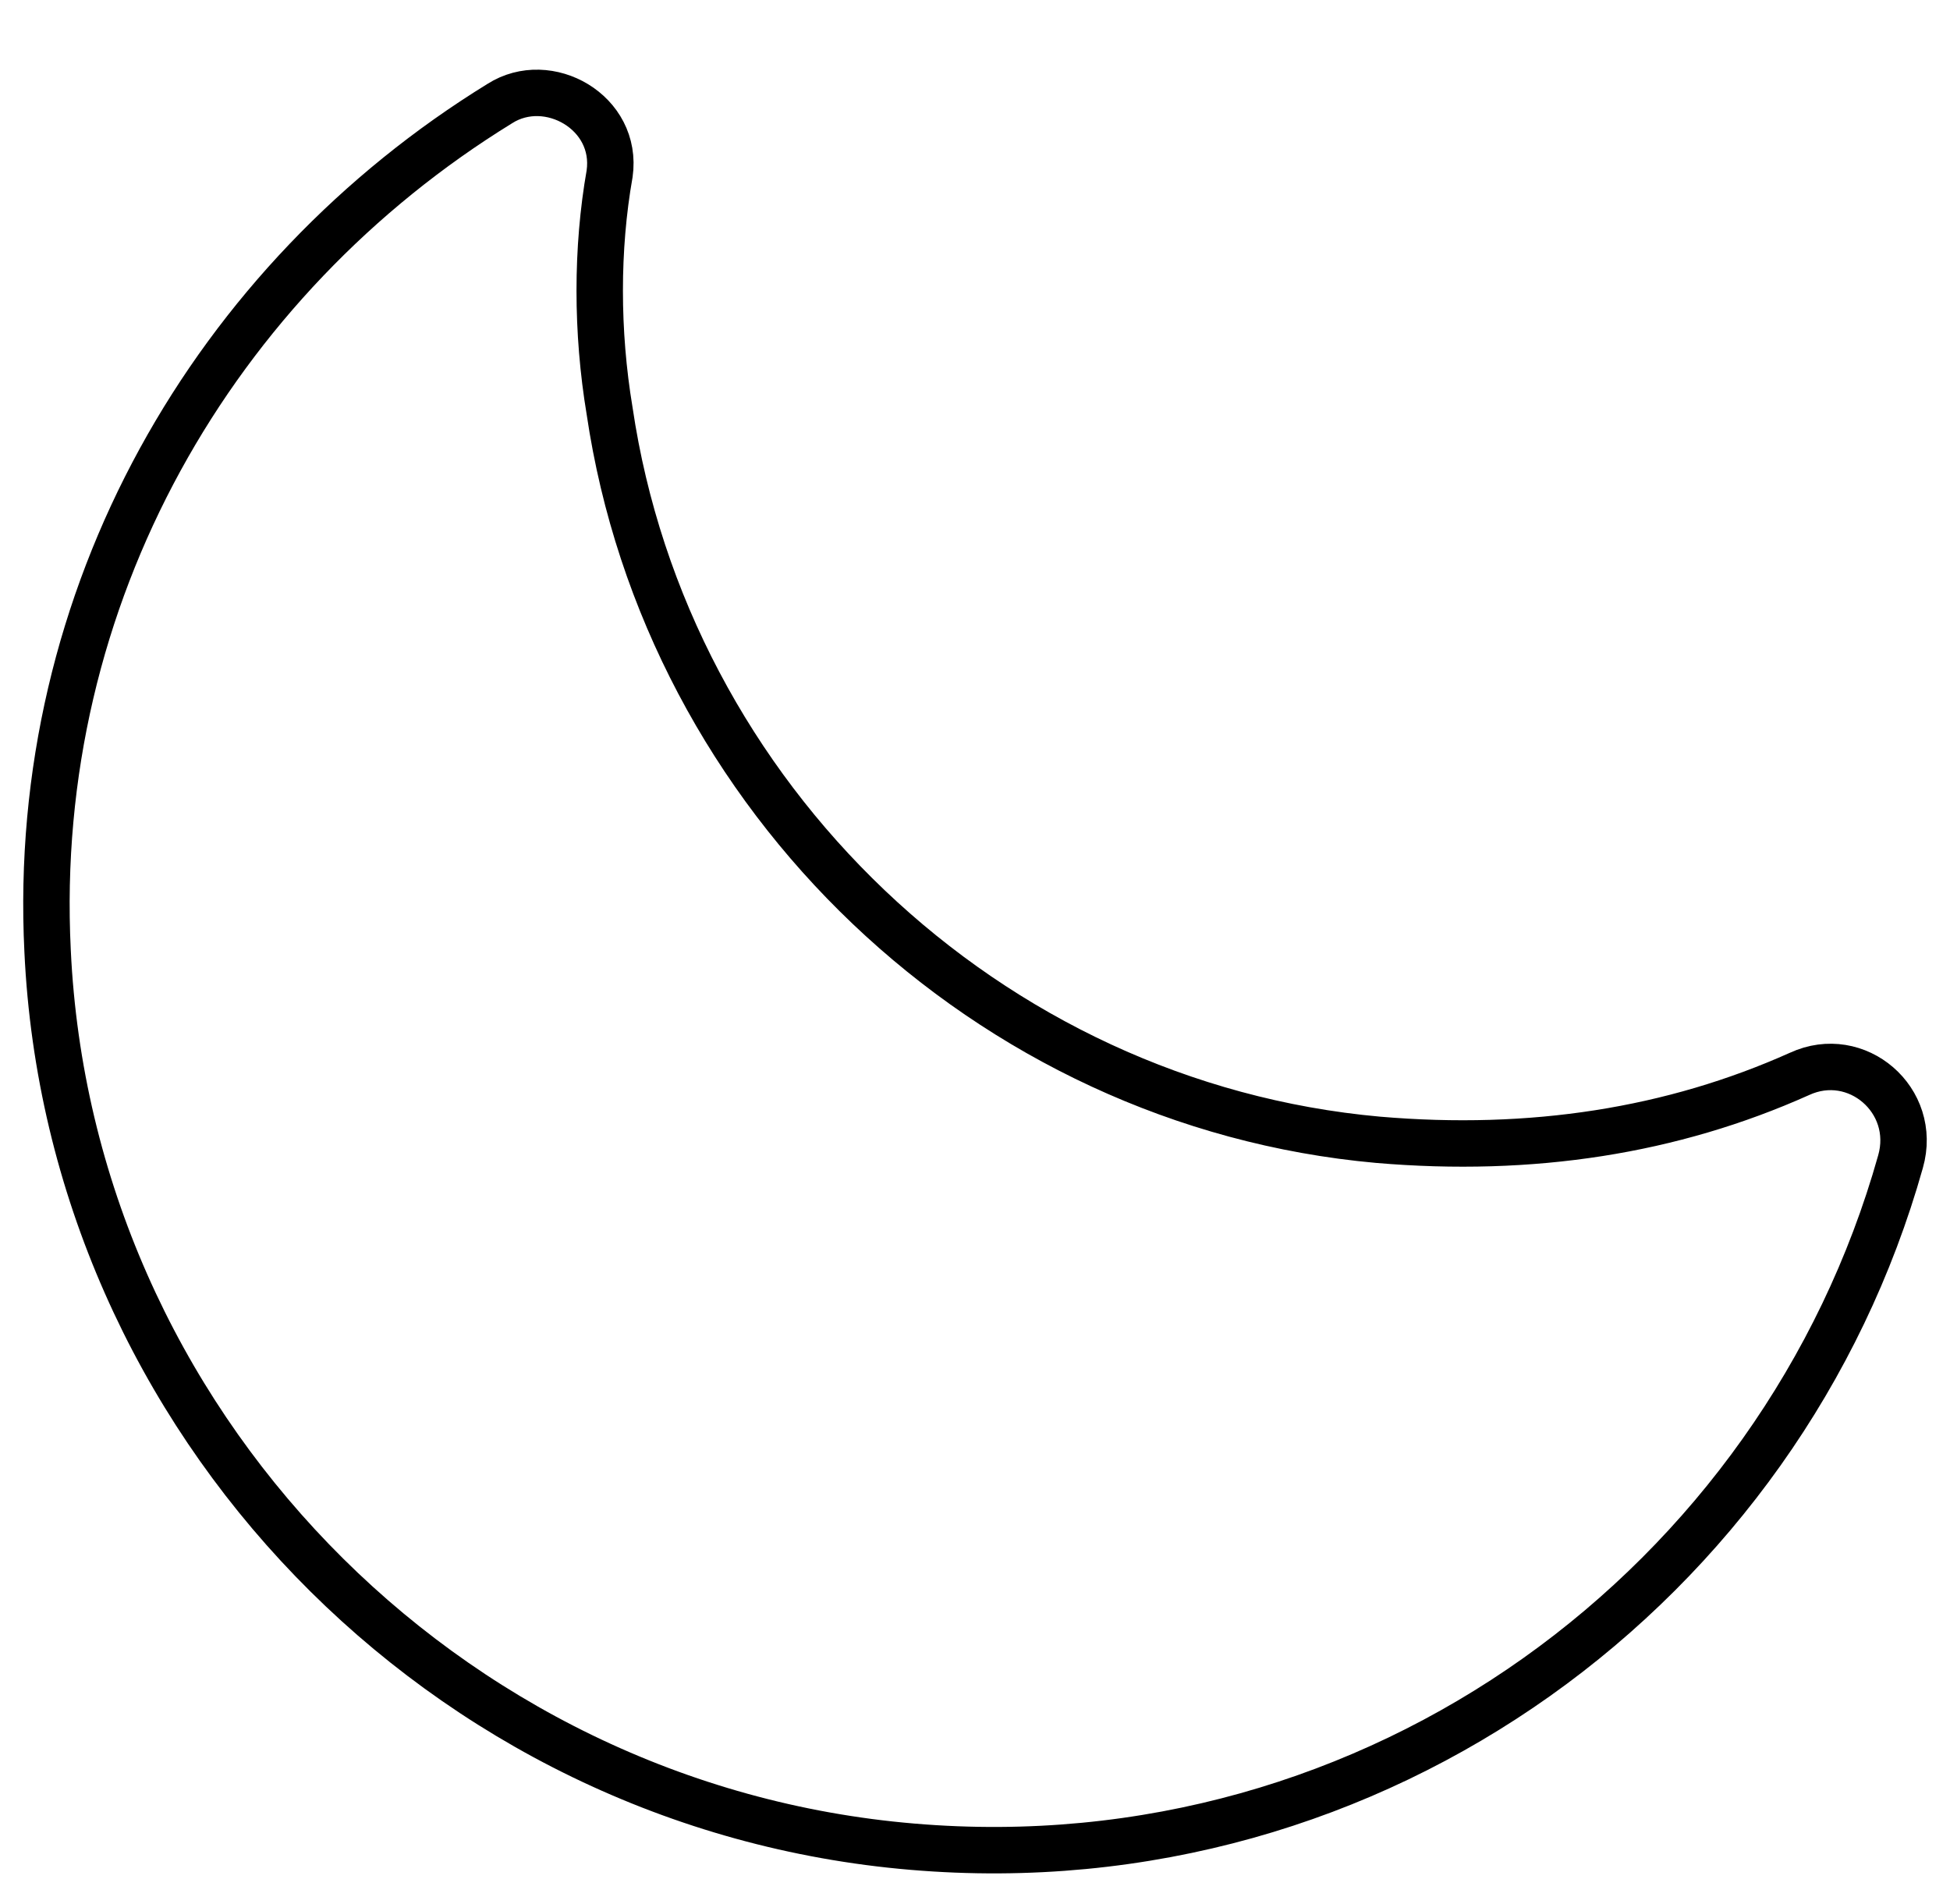
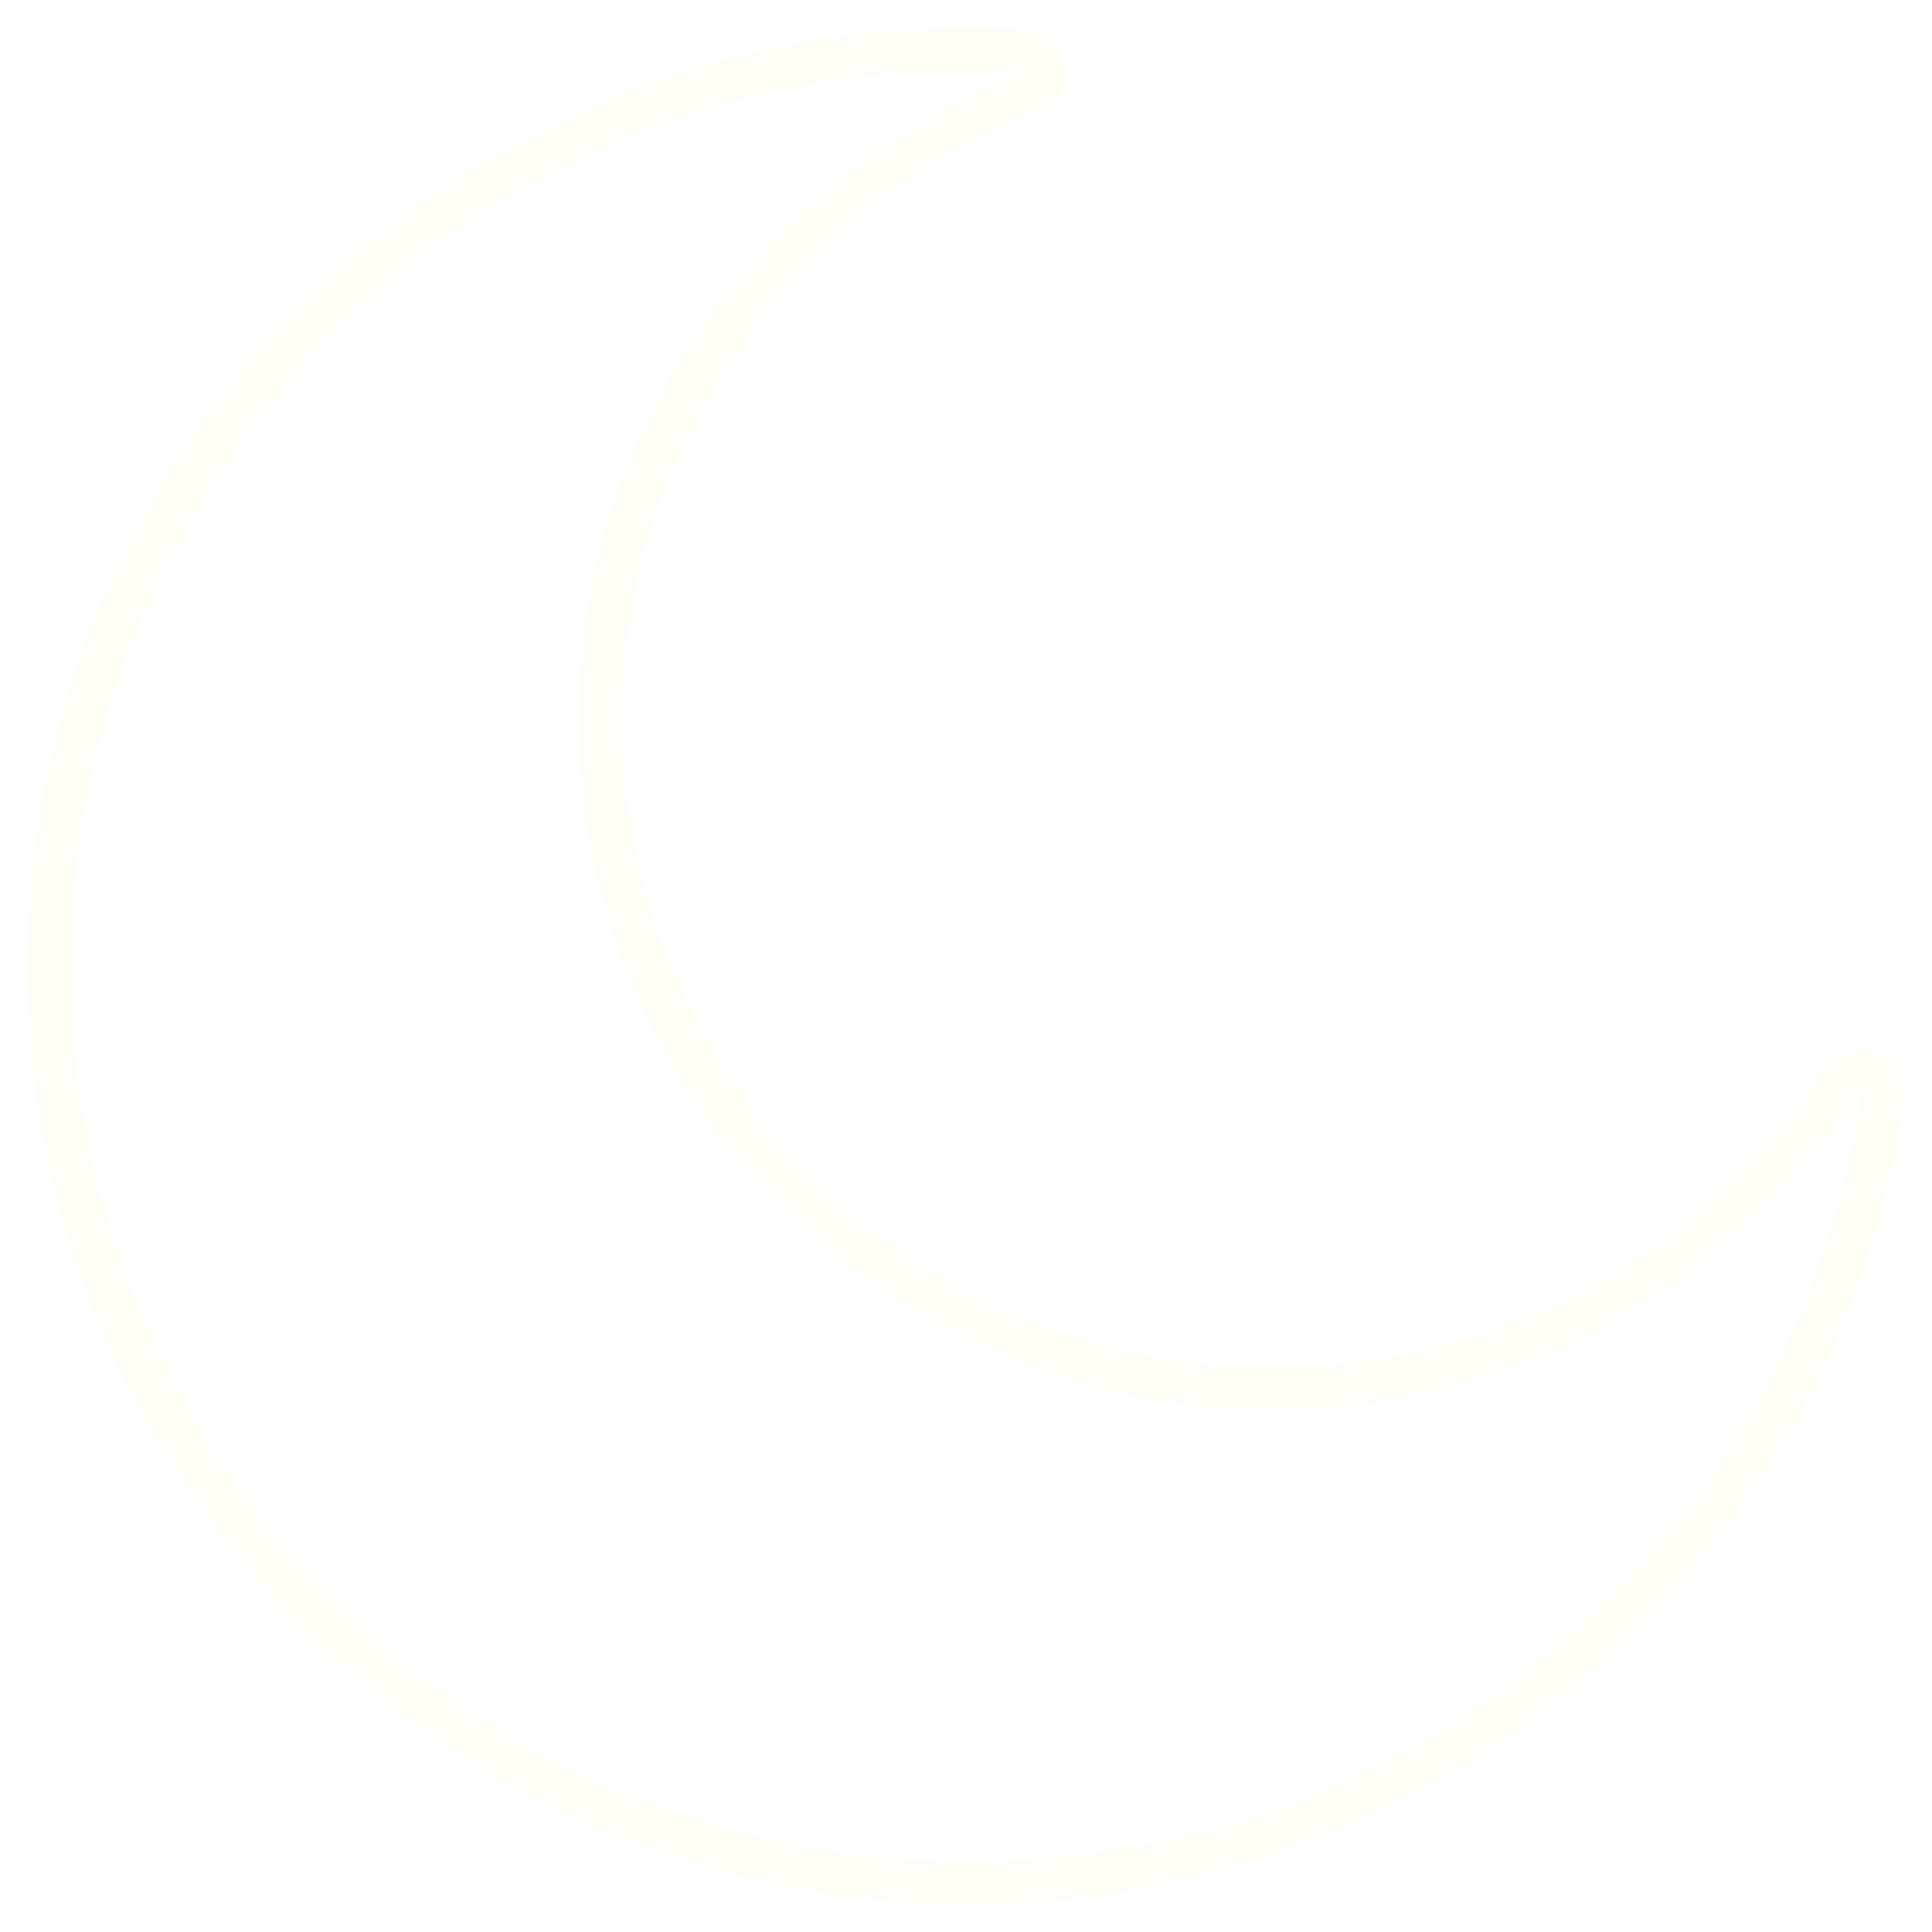
- <svg xmlns="http://www.w3.org/2000/svg" width="42" height="41" viewBox="0 0 42 41" fill="none">
-   <path d="M29.68 24.549C21.263 23.792 14.36 17.172 13.13 8.85C12.846 7.147 12.846 5.35 13.13 3.743C13.319 2.419 11.806 1.568 10.766 2.23C4.619 6.012 0.647 12.822 1.025 20.482C1.498 30.601 9.536 38.923 19.655 39.775C29.68 40.626 38.381 34.1 40.934 25.021C41.312 23.697 39.989 22.562 38.759 23.13C36.017 24.359 32.99 24.832 29.68 24.549Z" stroke="black" stroke-linecap="round" stroke-linejoin="round" />
+ <svg xmlns="http://www.w3.org/2000/svg" width="42" height="42" viewBox="0 0 42 42" fill="none">
+   <path d="M13.12 15.632C13.12 9.499 16.946 4.255 22.353 2.137L22.304 2.012C16.847 4.15 12.984 9.442 12.984 15.632H13.12ZM27.687 30.13C19.642 30.13 13.12 23.639 13.12 15.632H12.984C12.984 23.713 19.567 30.264 27.687 30.264V30.13ZM39.928 23.495C37.333 27.487 32.82 30.13 27.687 30.13V30.264C32.868 30.264 37.423 27.597 40.041 23.568L39.928 23.495ZM40.86 23.8C39.493 33.446 31.165 40.865 21.096 40.865V41C31.233 41 39.618 33.53 40.994 23.819L40.86 23.8ZM21.096 40.865C10.072 40.865 1.135 31.971 1.135 21H1C1 32.046 9.997 41 21.096 41V40.865ZM1.135 21C1.135 10.029 10.072 1.135 21.096 1.135V1C9.997 1 1 9.954 1 21H1.135ZM21.096 1.135C21.479 1.135 21.86 1.145 22.238 1.167L22.245 1.032C21.865 1.011 21.482 1 21.096 1V1.135ZM40.041 23.568C40.163 23.38 40.384 23.327 40.57 23.38C40.755 23.433 40.891 23.585 40.86 23.8L40.994 23.819C41.036 23.522 40.842 23.318 40.608 23.251C40.375 23.184 40.088 23.248 39.928 23.495L40.041 23.568ZM22.353 2.137C22.628 2.03 22.748 1.762 22.729 1.521C22.709 1.28 22.547 1.049 22.245 1.032L22.238 1.167C22.456 1.179 22.579 1.341 22.594 1.532C22.609 1.725 22.513 1.93 22.304 2.012L22.353 2.137Z" fill="#FDFFF6" />
+   <path d="M39.984 23.531L39.928 23.495M39.928 23.495C37.333 27.487 32.82 30.13 27.687 30.13M39.928 23.495L40.041 23.568M39.928 23.495C40.088 23.248 40.375 23.184 40.608 23.251C40.842 23.318 41.036 23.522 40.994 23.819M40.927 23.809L40.994 23.819M40.994 23.819C39.618 33.53 31.233 41 21.096 41M40.994 23.819L40.86 23.8M22.328 2.075L22.304 2.012M22.304 2.012L22.353 2.137M22.304 2.012C16.847 4.15 12.984 9.442 12.984 15.632M22.304 2.012C22.513 1.93 22.609 1.725 22.594 1.532C22.579 1.341 22.456 1.179 22.238 1.167M13.12 15.632C13.12 9.499 16.946 4.255 22.353 2.137M13.12 15.632H12.984M13.12 15.632C13.12 23.639 19.642 30.13 27.687 30.13M22.353 2.137C22.628 2.03 22.748 1.762 22.729 1.521C22.709 1.28 22.547 1.049 22.245 1.032M12.984 15.632C12.984 23.713 19.567 30.264 27.687 30.264M27.687 30.13V30.264M27.687 30.264C32.868 30.264 37.423 27.597 40.041 23.568M40.041 23.568C40.163 23.38 40.384 23.327 40.57 23.38C40.755 23.433 40.891 23.585 40.86 23.8M40.86 23.8C39.493 33.446 31.165 40.865 21.096 40.865M21.096 40.865V41M21.096 40.865C10.072 40.865 1.135 31.971 1.135 21M21.096 41C9.997 41 1 32.046 1 21M1.135 21H1M1.135 21C1.135 10.029 10.072 1.135 21.096 1.135M1 21C1 9.954 9.997 1 21.096 1M21.096 1.135V1M21.096 1.135C21.479 1.135 21.86 1.145 22.238 1.167M21.096 1C21.482 1 21.865 1.011 22.245 1.032M22.238 1.167L22.245 1.032" stroke="#FDFFF6" stroke-width="0.8" />
</svg>
